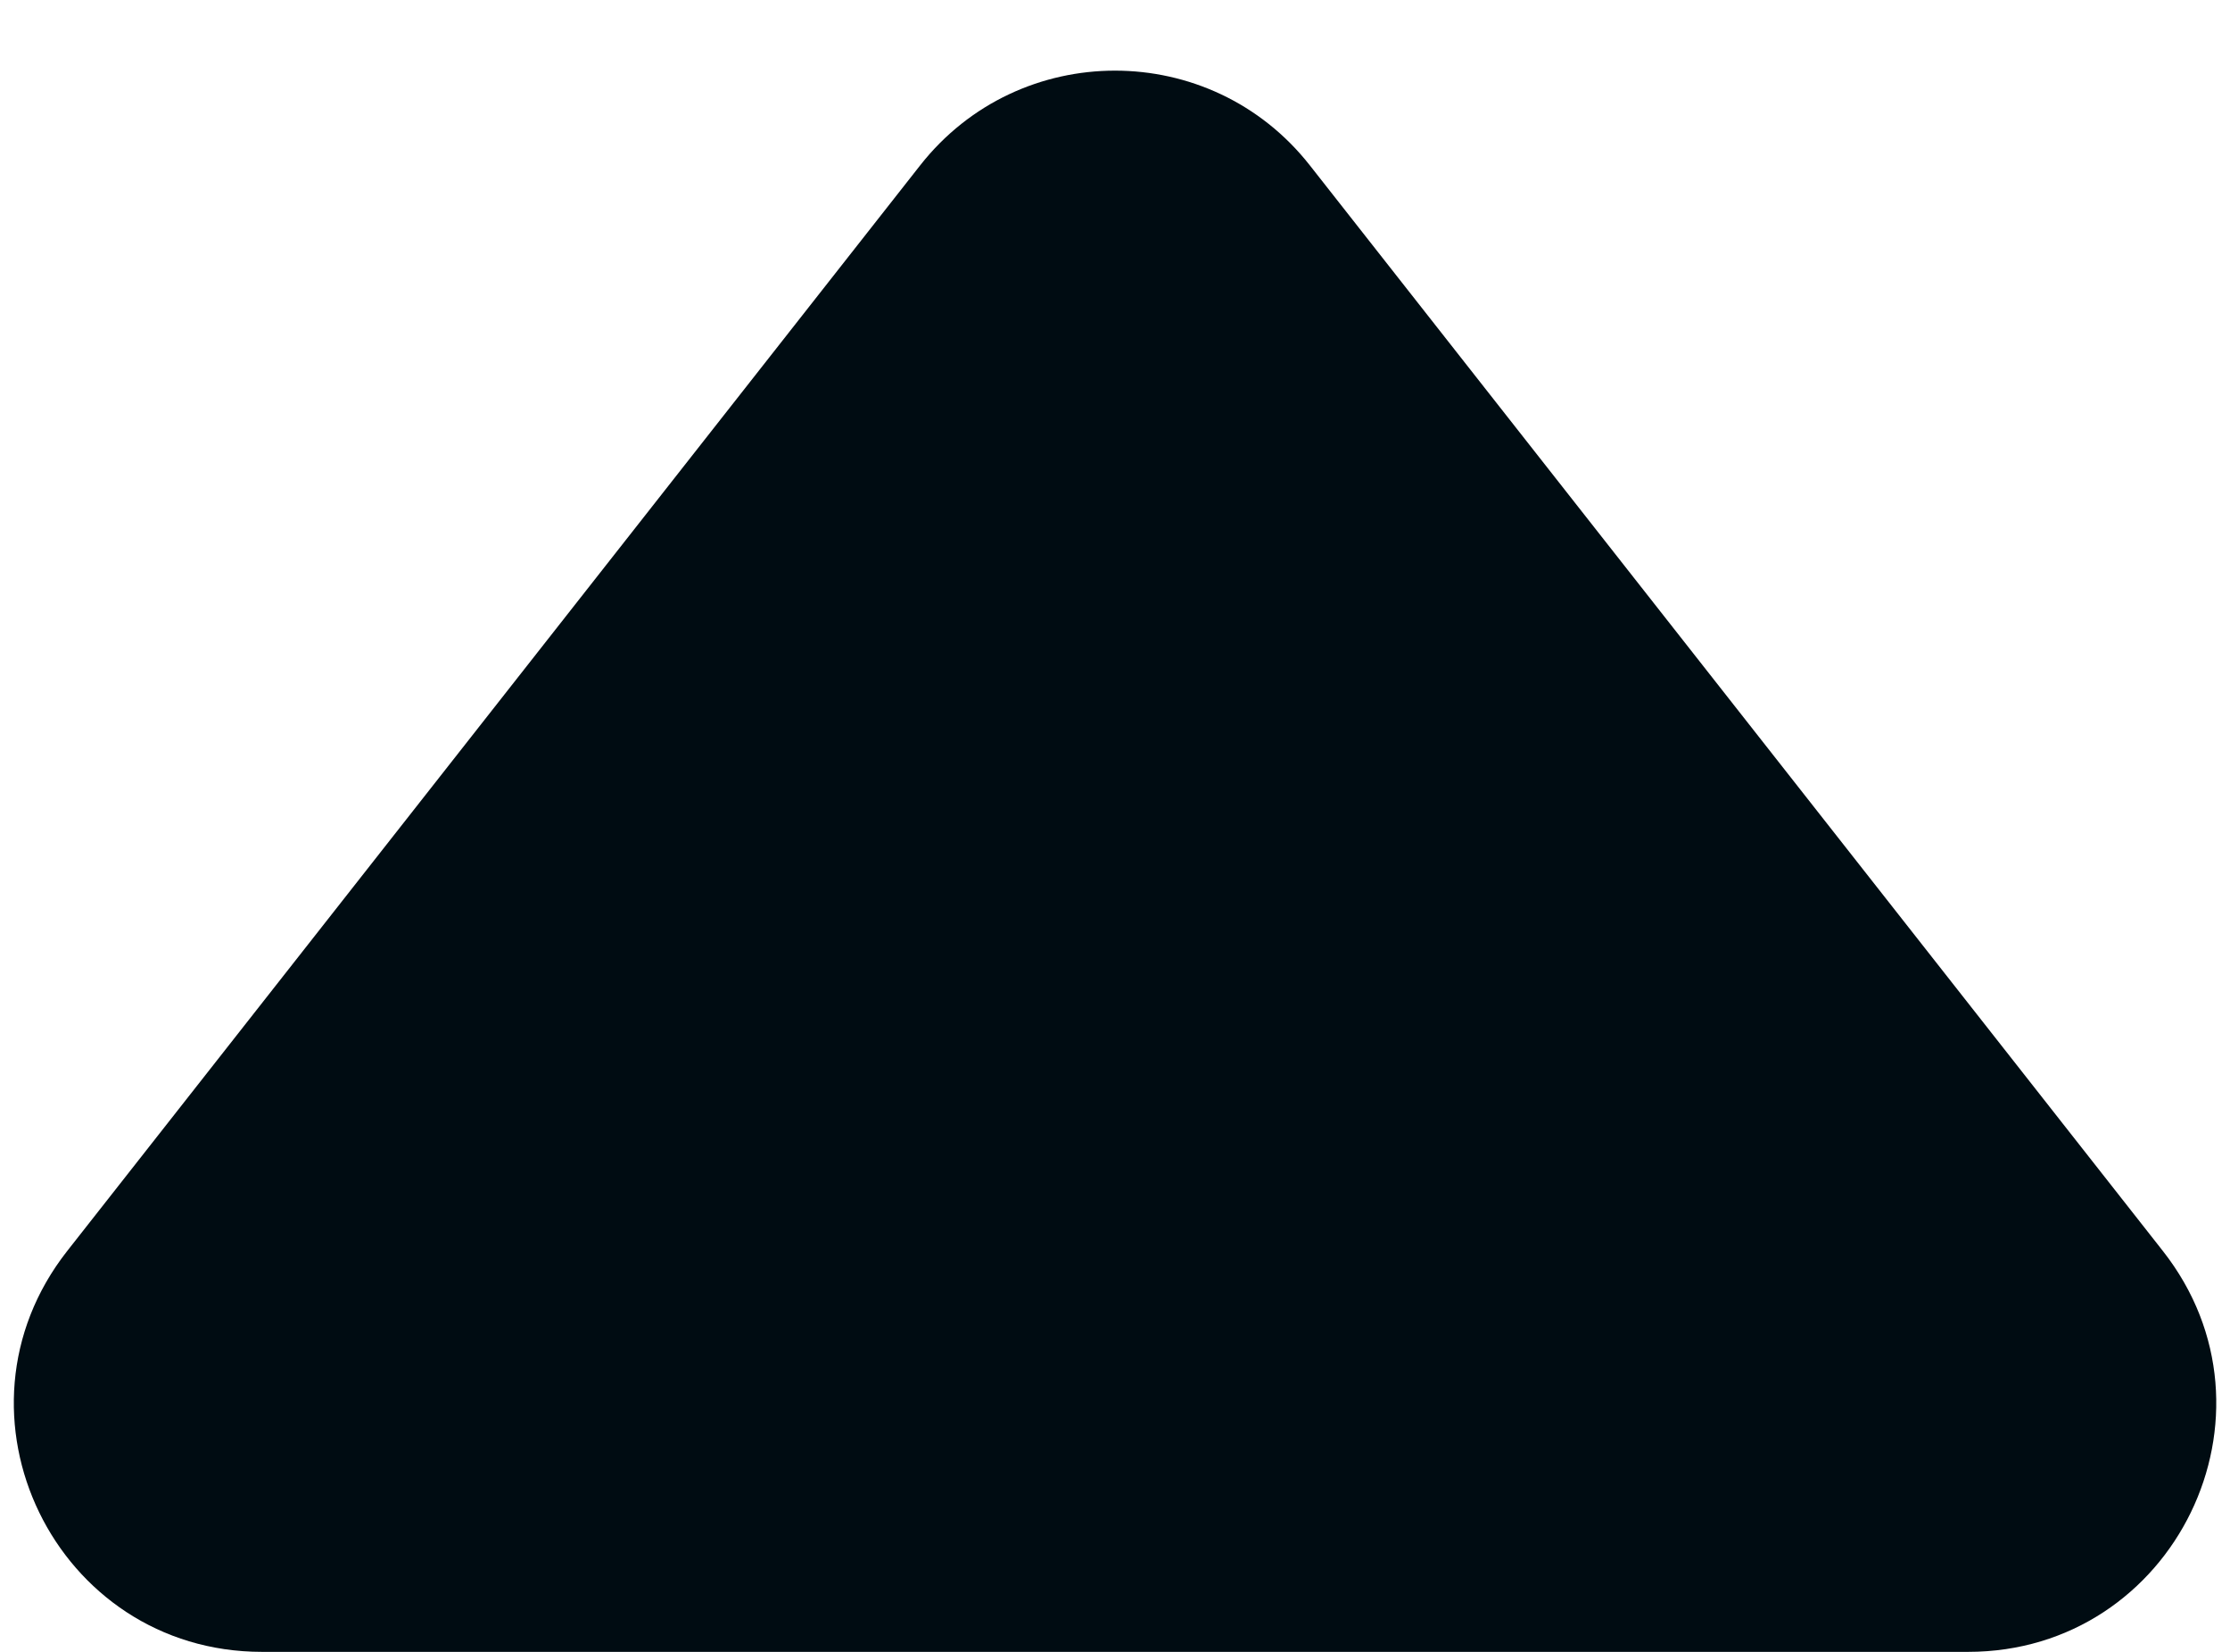
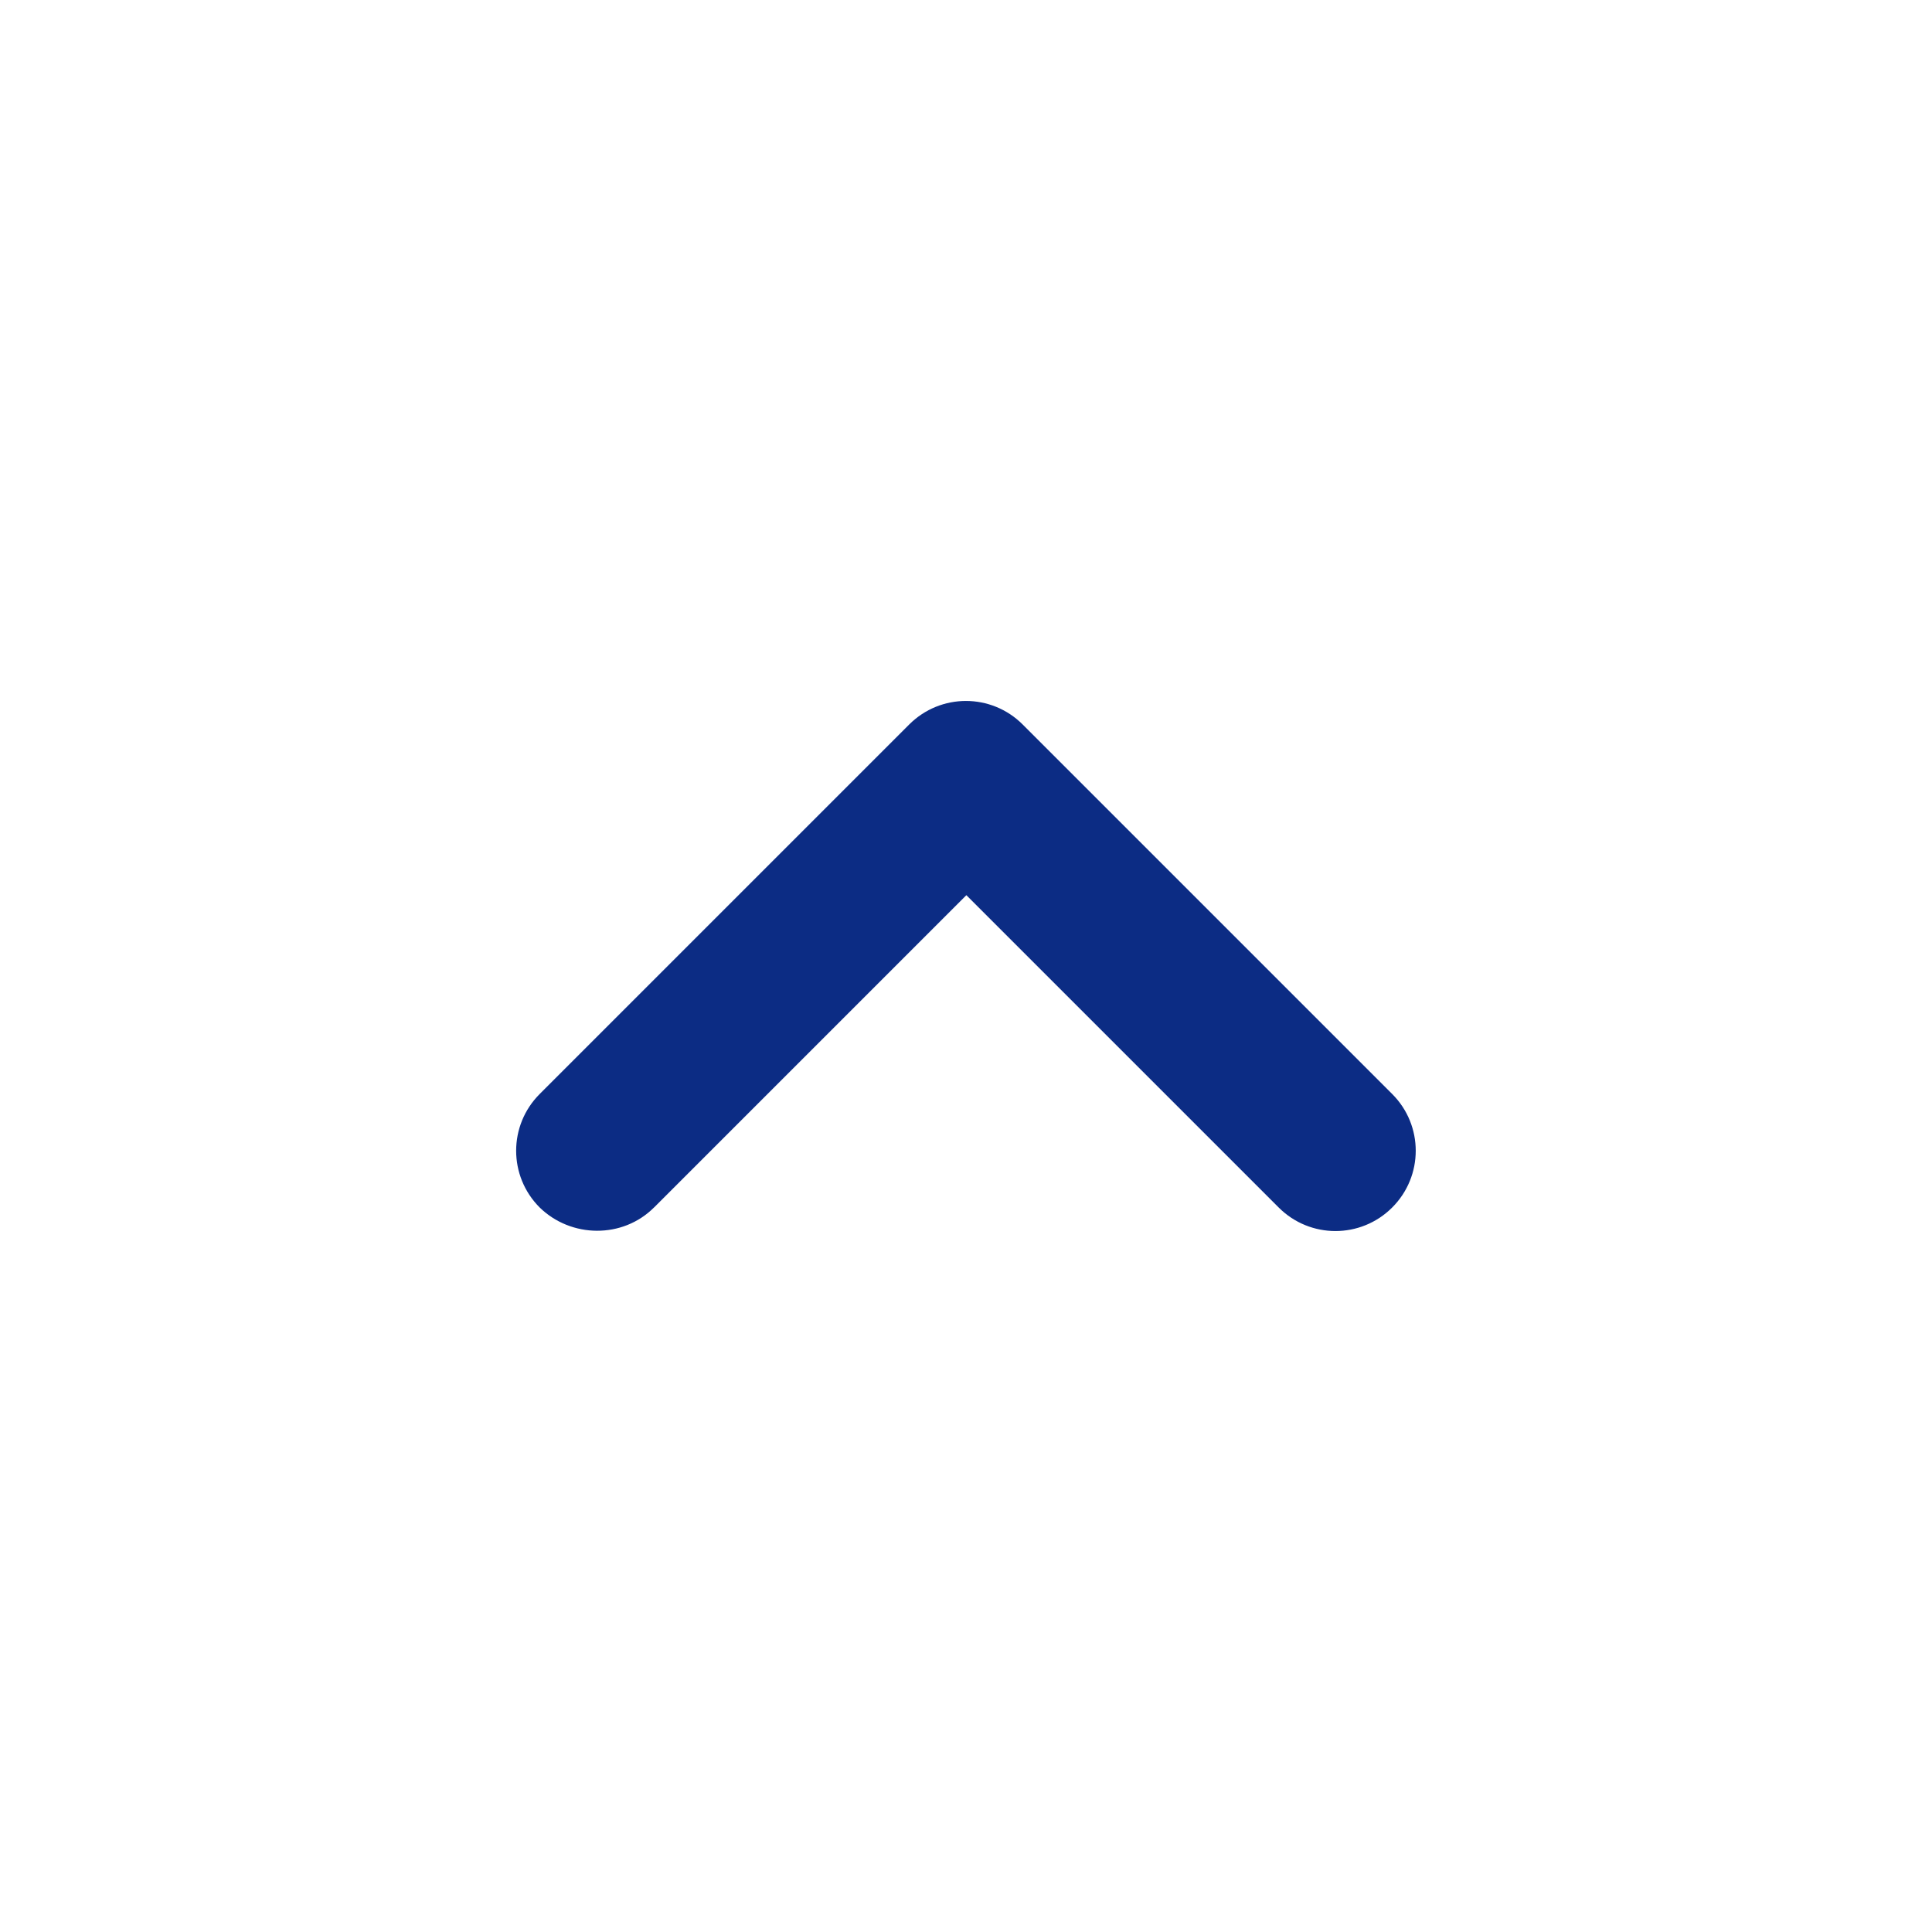
- <svg xmlns="http://www.w3.org/2000/svg" fill="none" height="20" viewBox="0 0 27 20" width="27">
-   <path d="m11.141 2.002c1.201-1.529 3.517-1.529 4.718 0l10.328 13.144c1.547 1.968.144 4.854-2.359 4.854h-20.655c-2.503 0-3.906-2.885-2.359-4.854z" fill="#000c12" />
+ <svg xmlns="http://www.w3.org/2000/svg" fill="none" height="32" viewBox="0 0 32 32" width="32">
+   <path d="m10.833 20 5.173-5.173 5.173 5.173c.52.52 1.36.52 1.88 0s.52-1.36 0-1.88l-6.12-6.12c-.52-.52-1.36-.52-1.88 0l-6.12 6.12c-.52.52-.52 1.36 0 1.88.52.507 1.373.52 1.893 0z" fill="#0c2c84" />
</svg>
